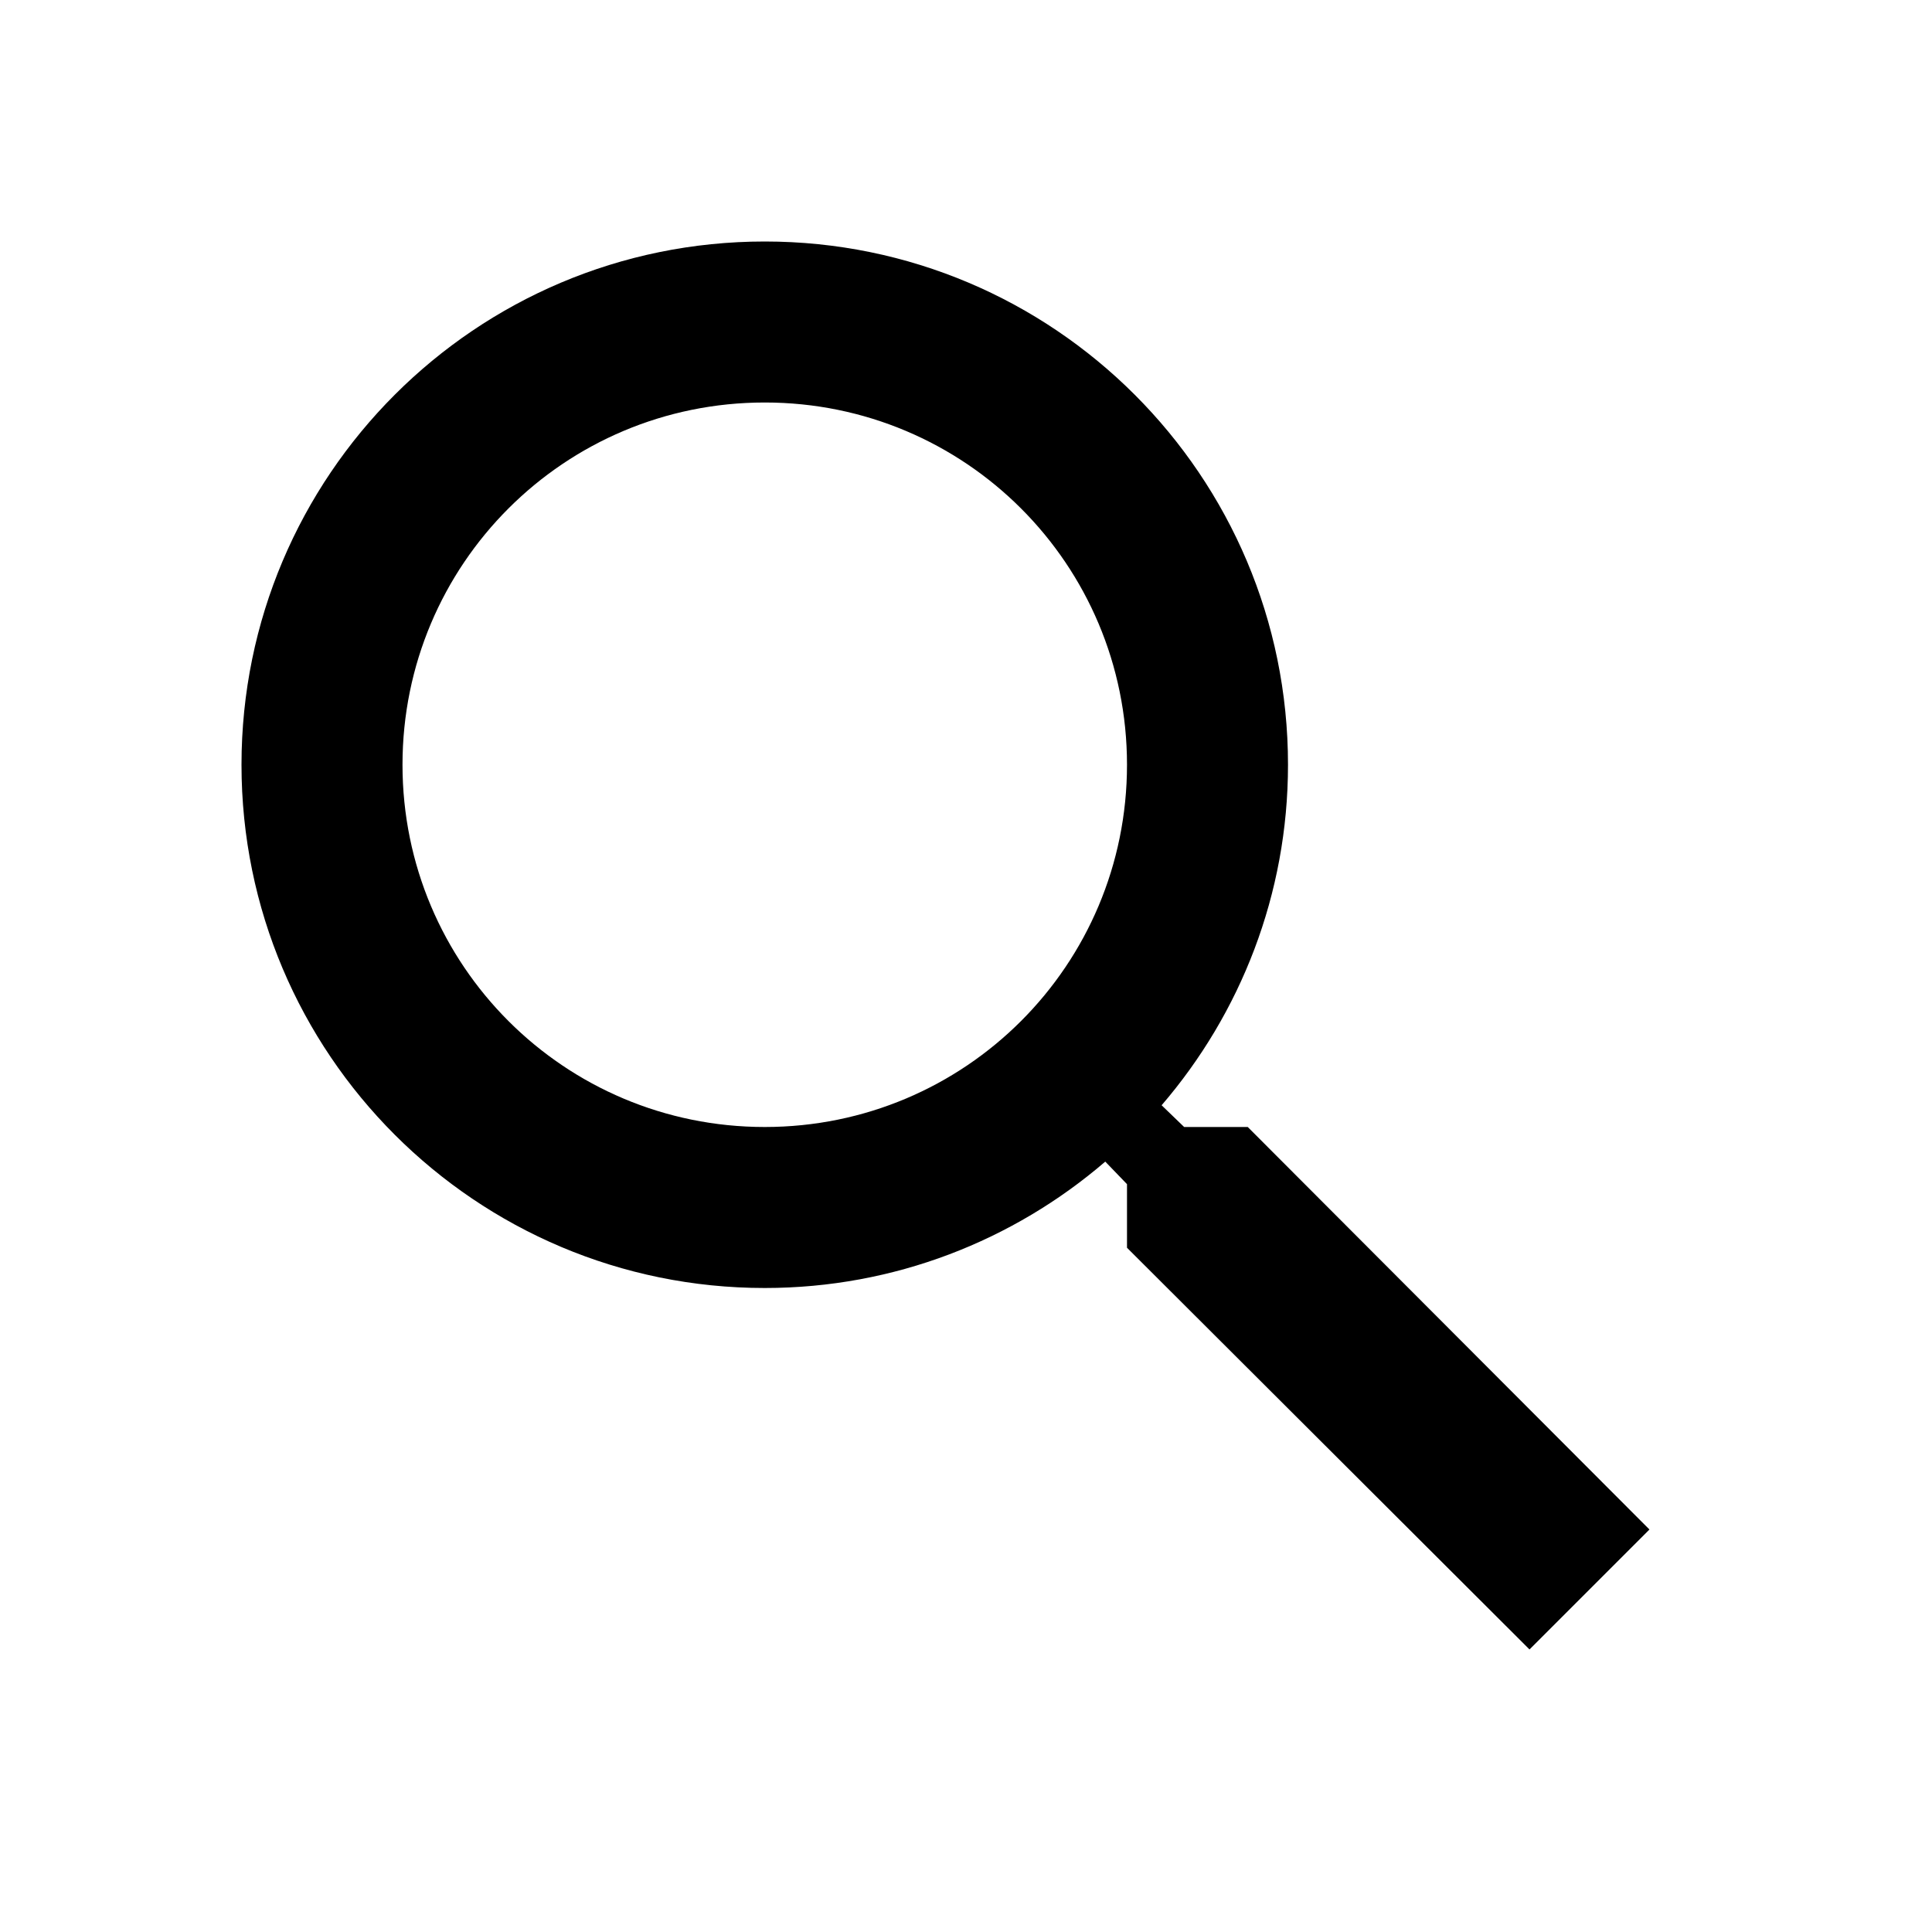
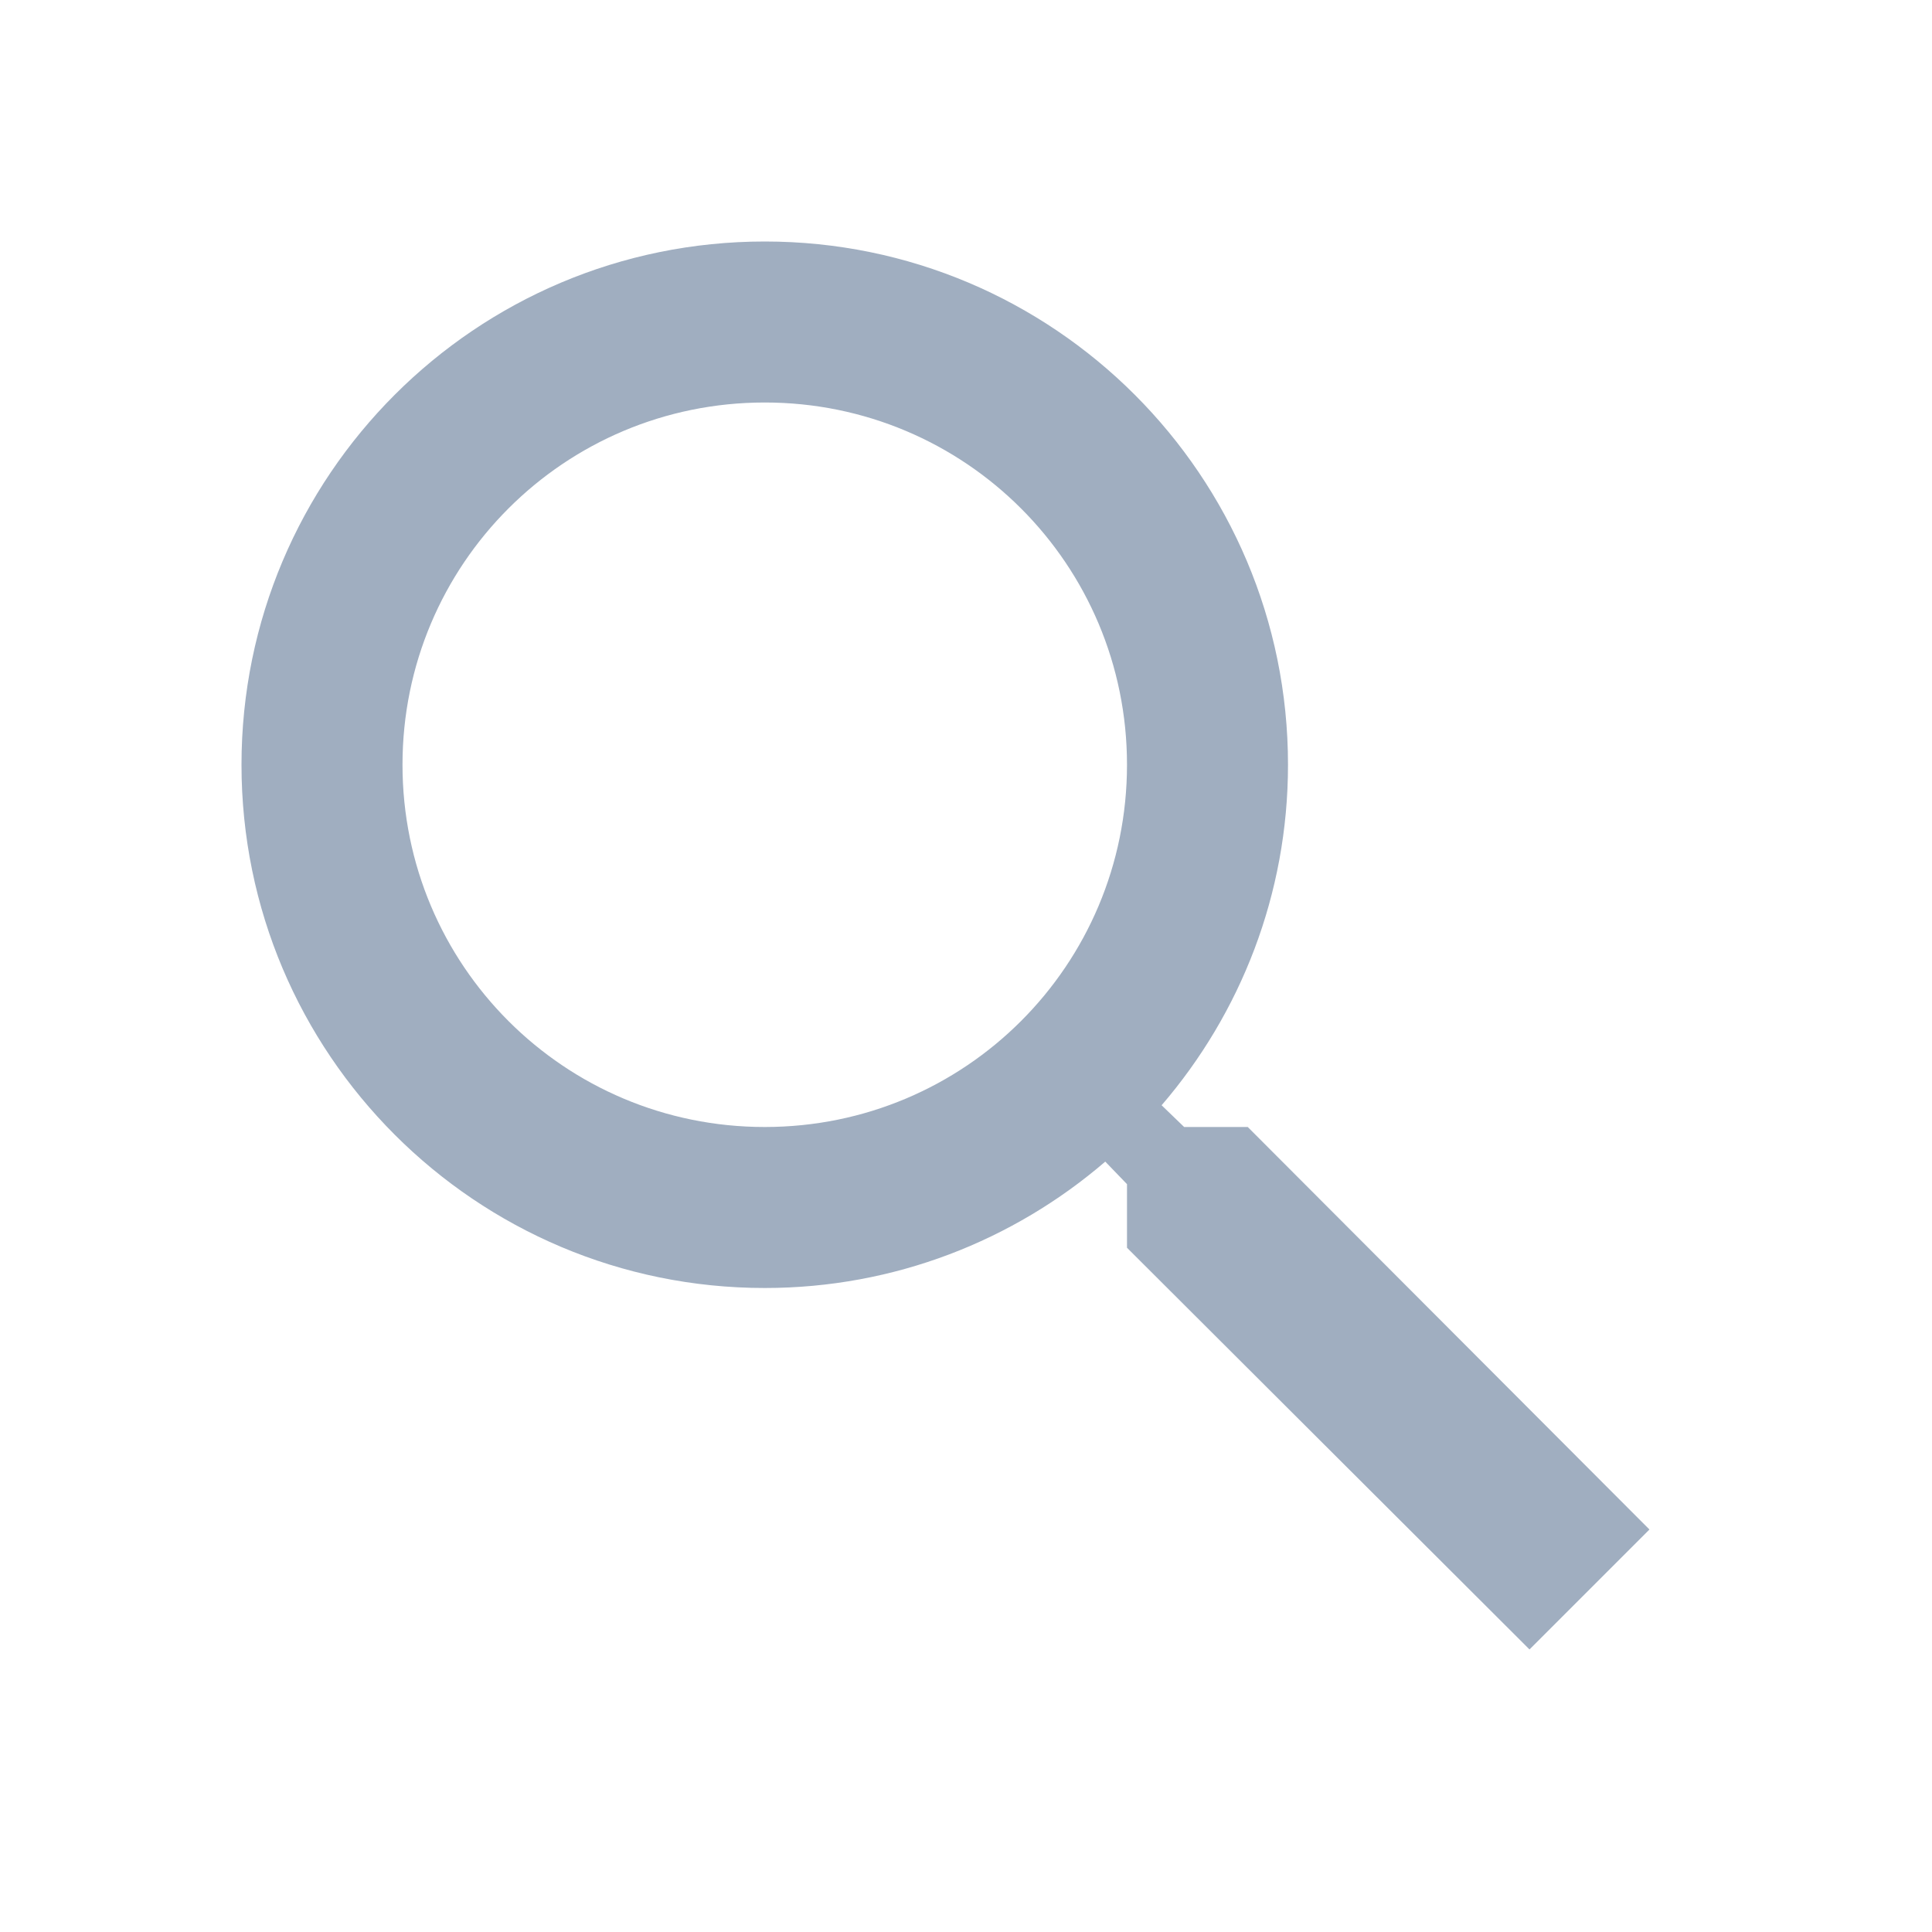
- <svg xmlns="http://www.w3.org/2000/svg" height="24px" viewBox="0 0 24 24" width="24px" fill="#000000">
+ <svg xmlns="http://www.w3.org/2000/svg" height="24px" viewBox="0 0 24 24" width="24px" fill="#a0aec0">
  <path d="M0 0h24v24H0z" fill="none" />
  <path d="M15.5 14h-.79l-.28-.27C15.41 12.59 16 11.11 16 9.5 16 5.91 13.09 3 9.5 3S3 5.91 3 9.5 5.91 16 9.5 16c1.61 0 3.09-.59 4.23-1.57l.27.28v.79l5 4.99L20.49 19l-4.99-5zm-6 0C7.01 14 5 11.99 5 9.5S7.01 5 9.5 5 14 7.01 14 9.5 11.99 14 9.5 14z" />
</svg>
